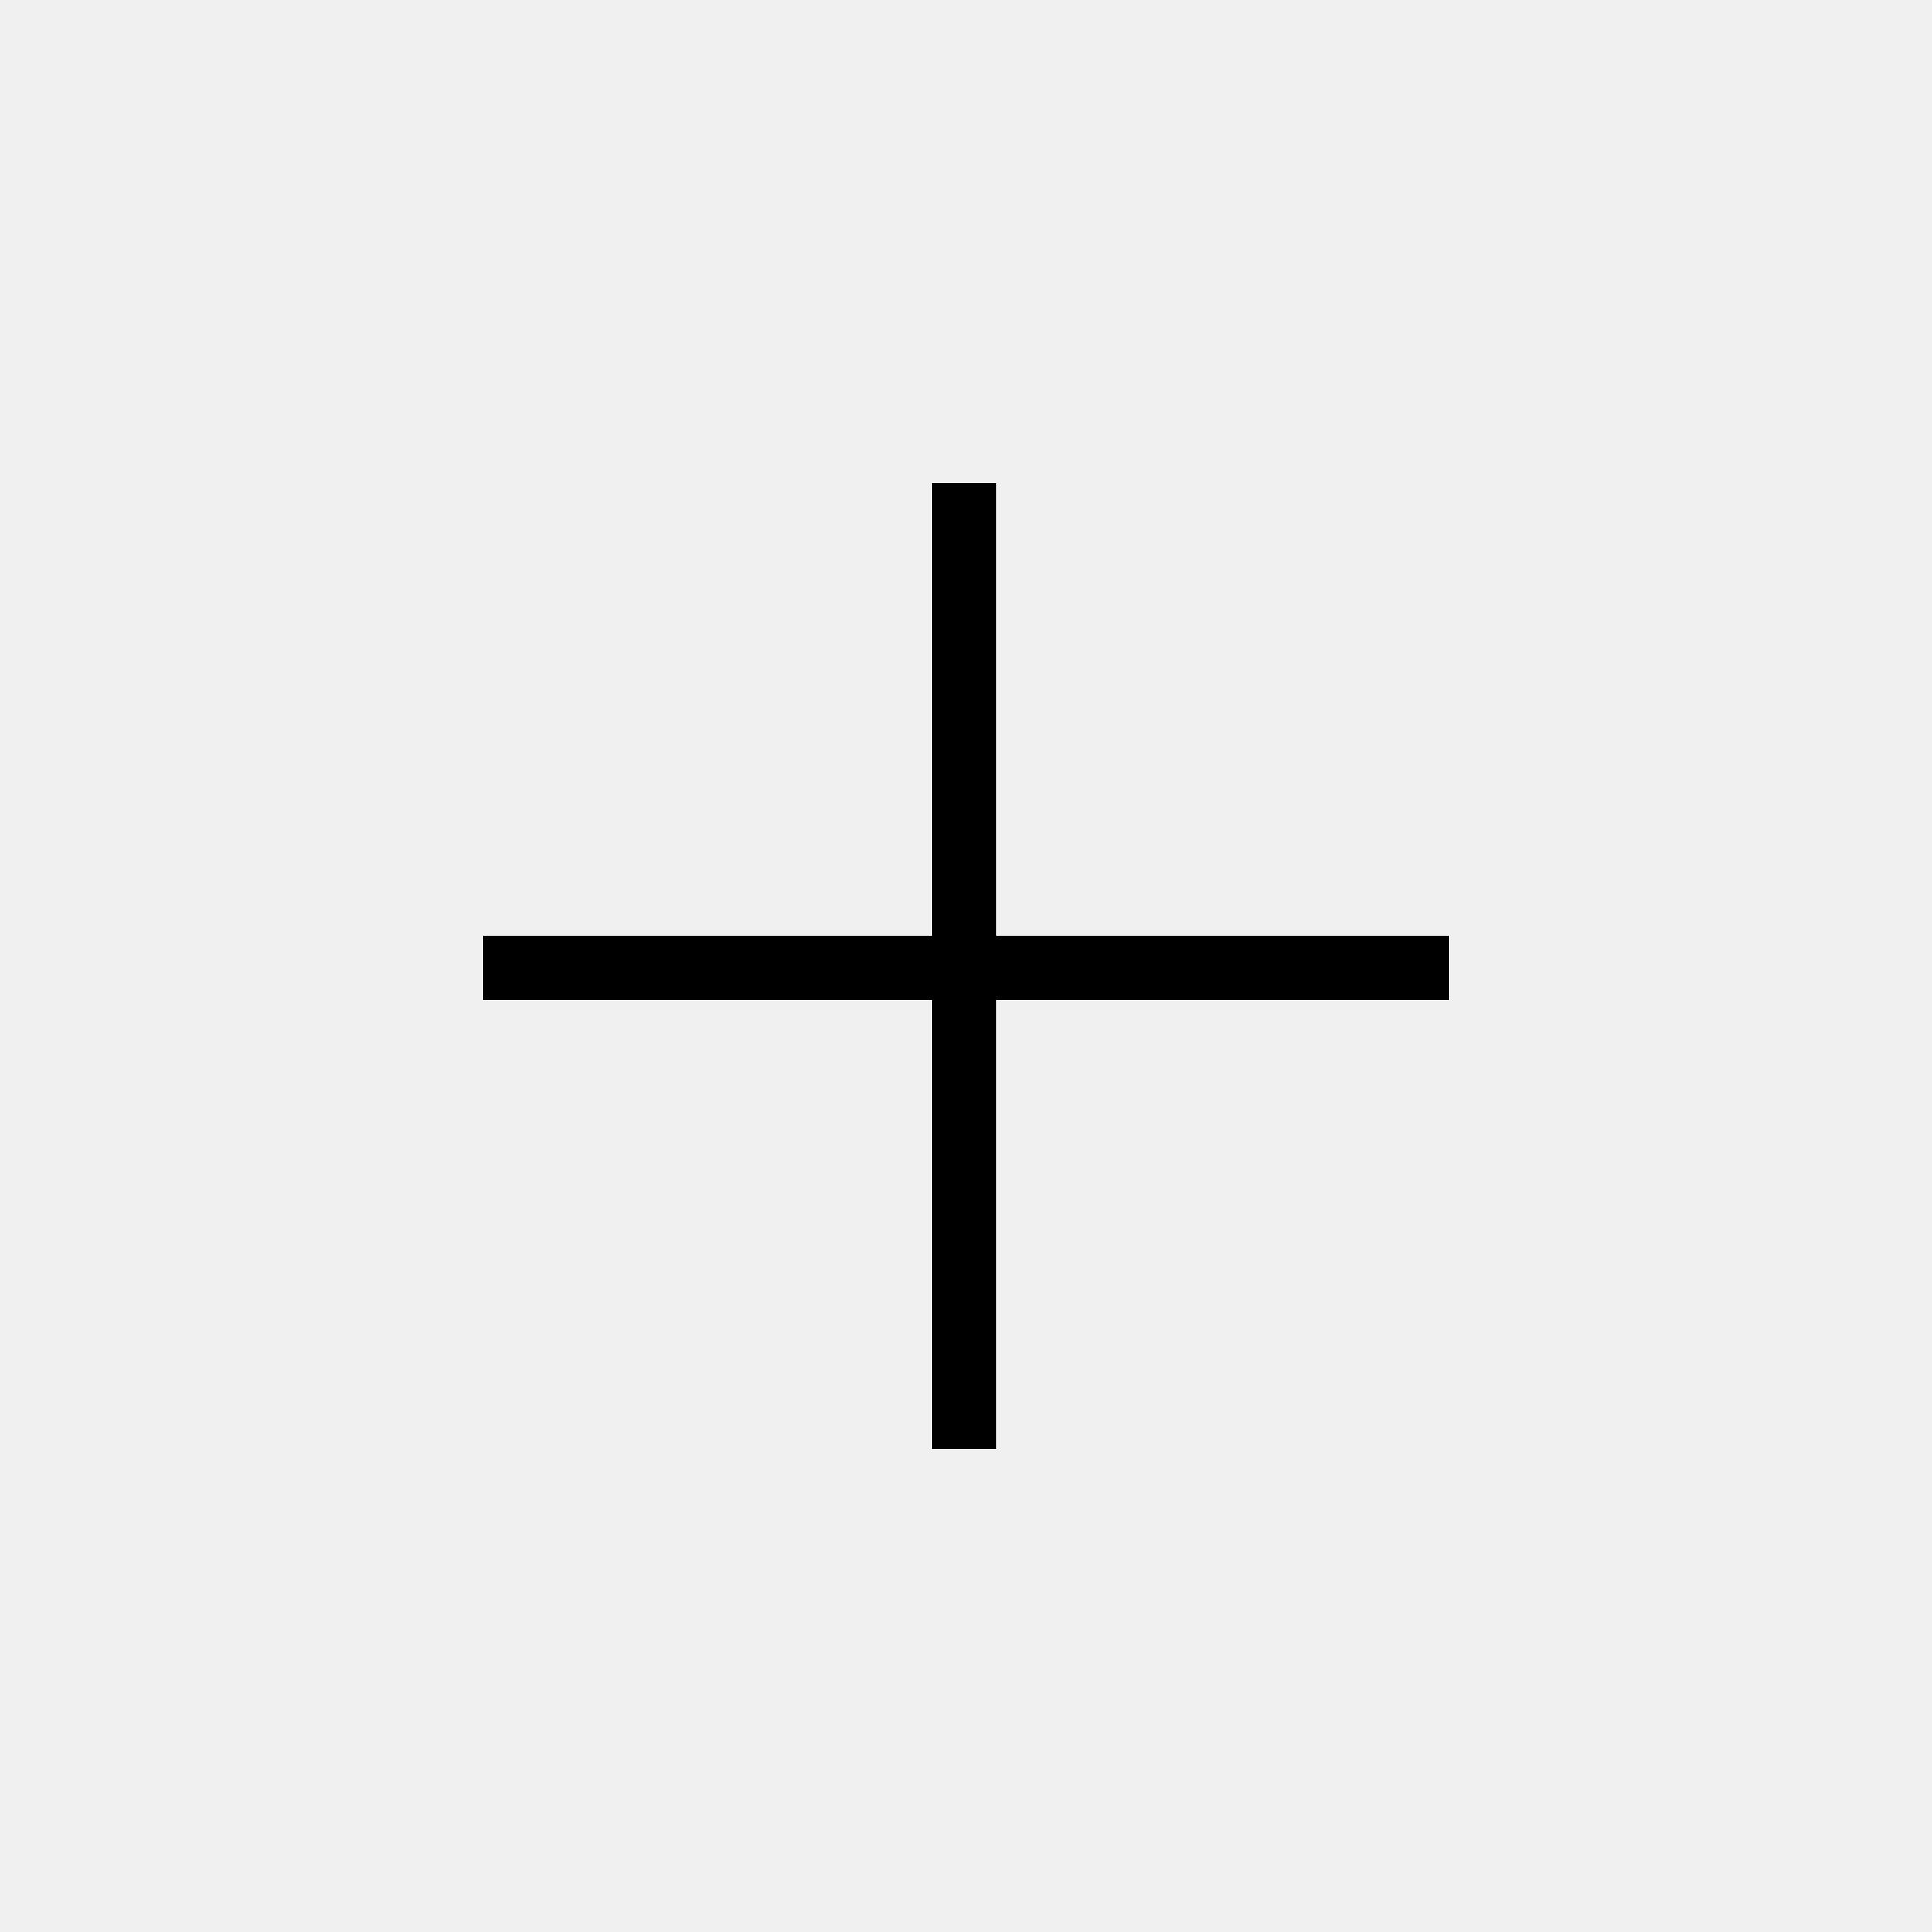
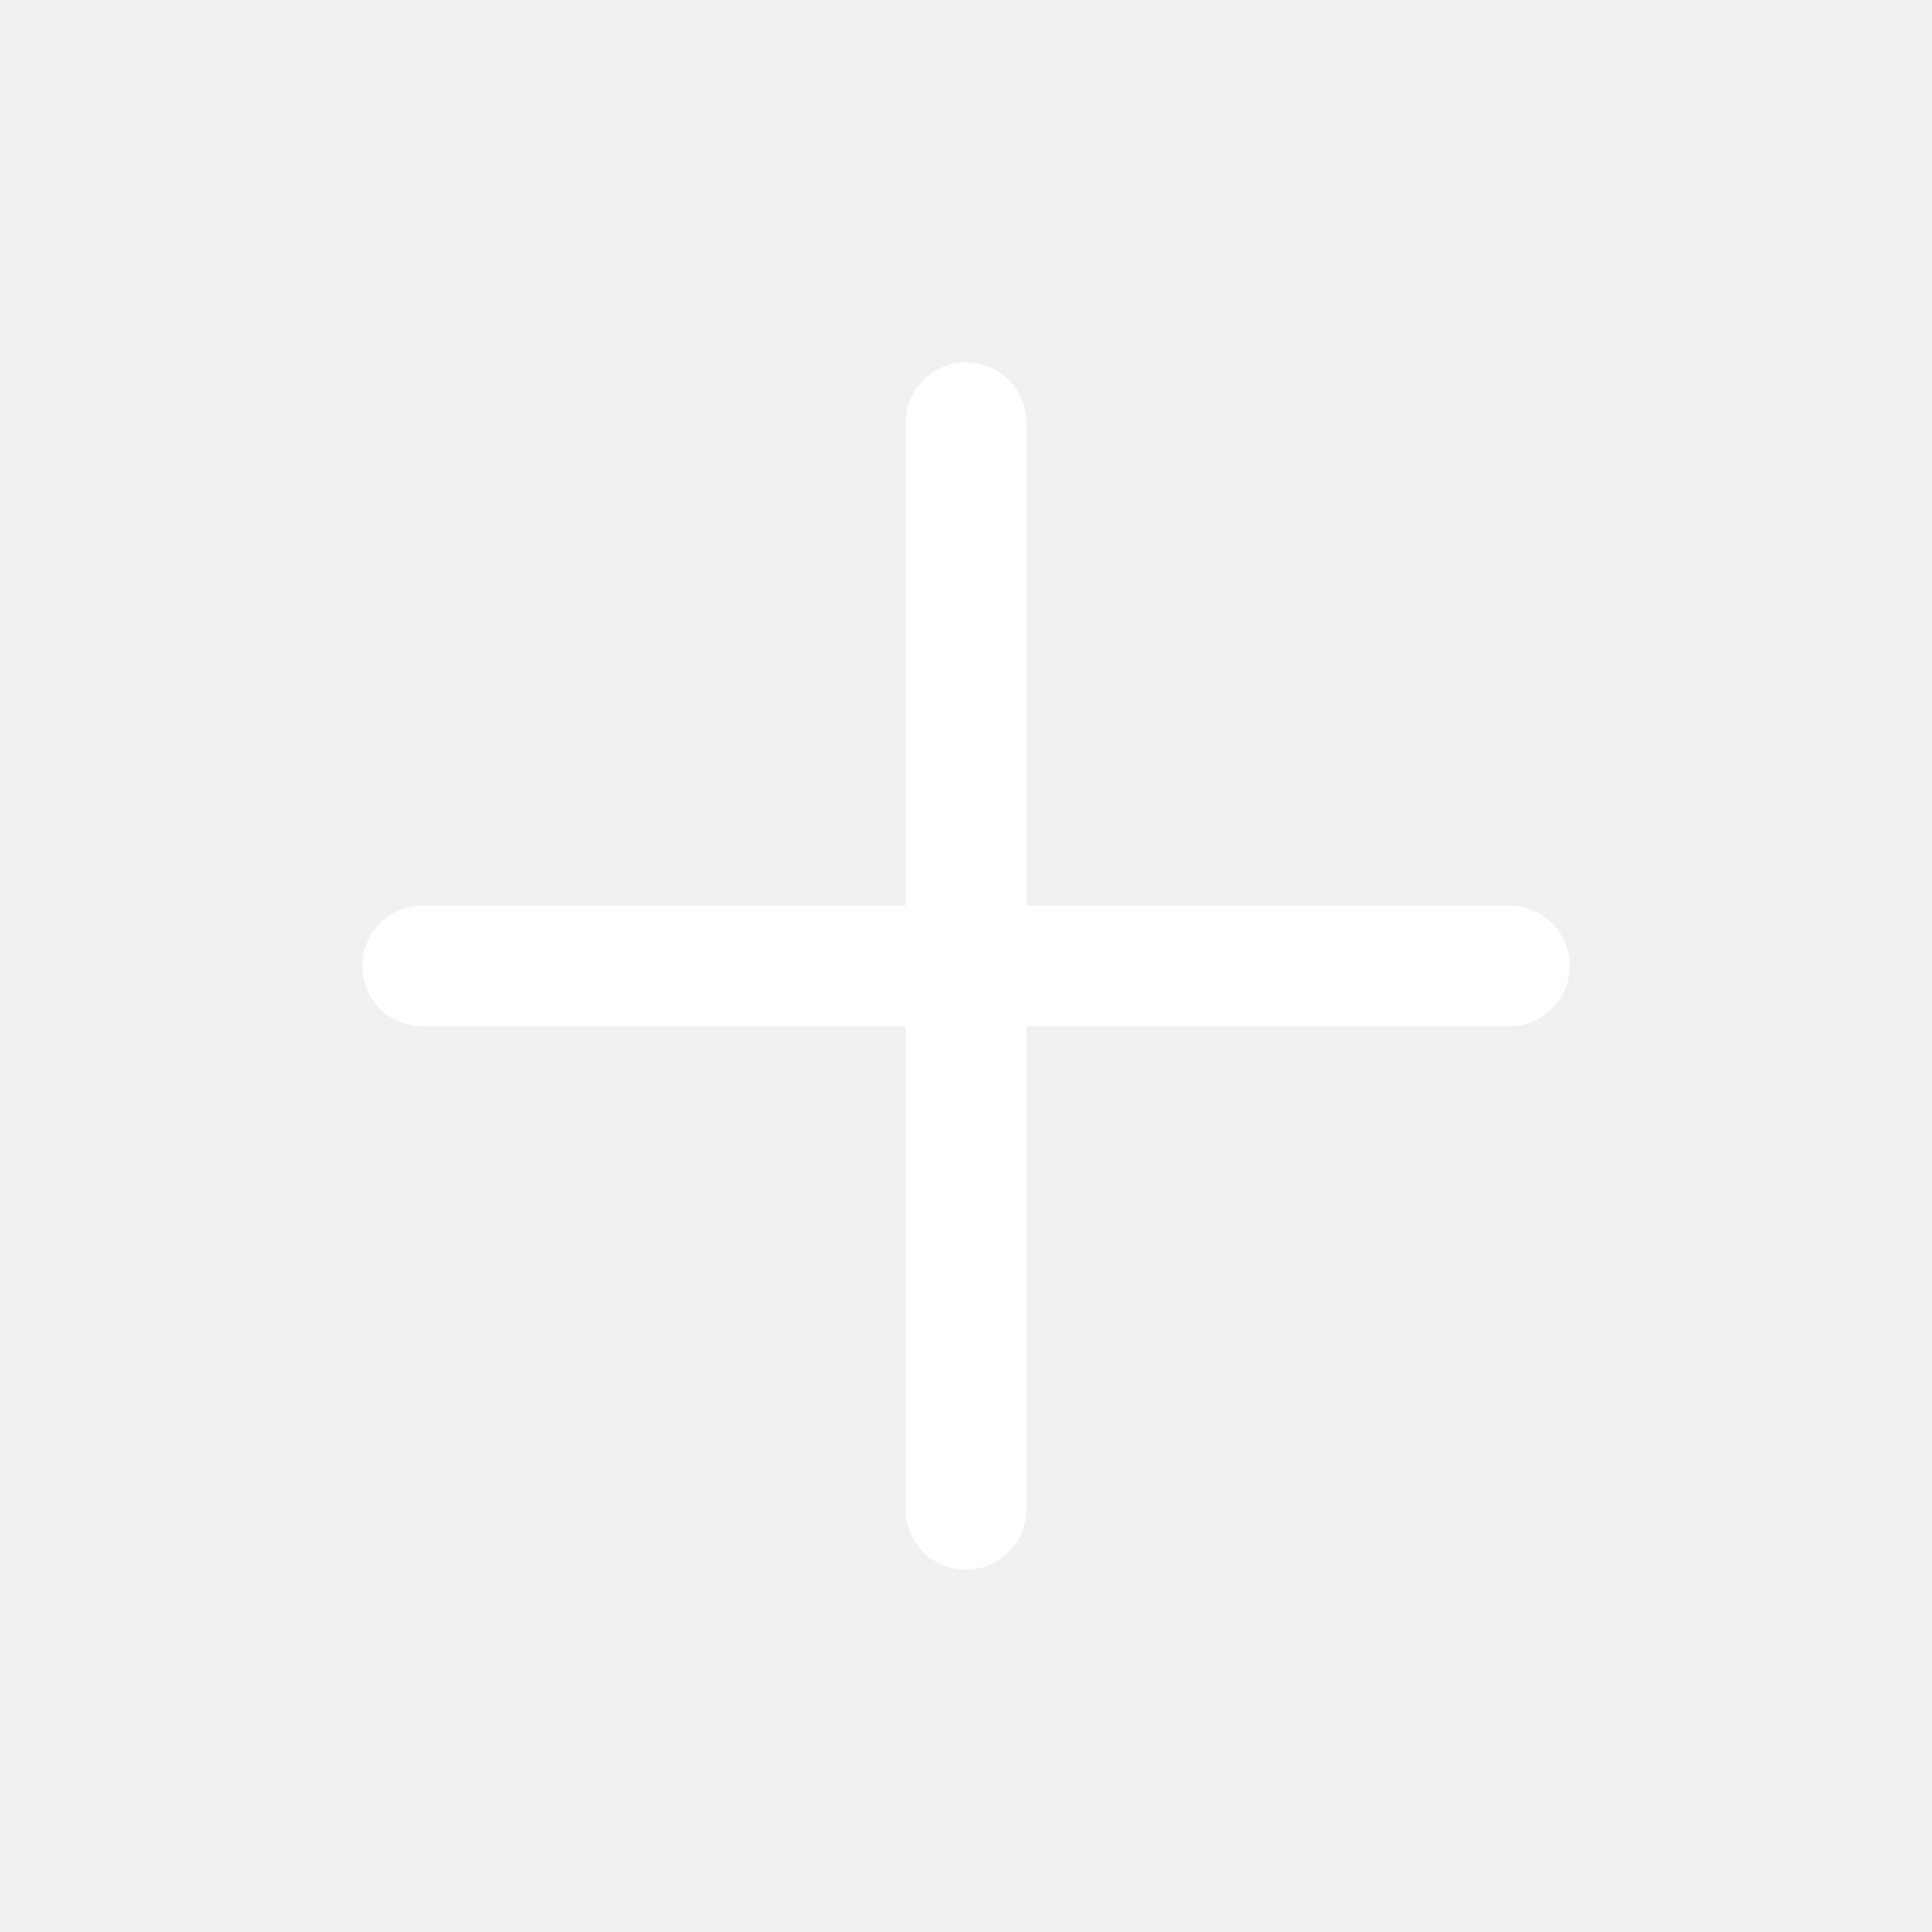
- <svg xmlns="http://www.w3.org/2000/svg" height="512px" id="Layer_1" style="enable-background:new 0 0 512 512;" version="1.1" viewBox="0 0 512 512" width="512px" xml:space="preserve">
-   <g>
-     <path d="M384,265H264v119h-17V265H128v-17h119V128h17v120h120V265z" />
+ <svg xmlns="http://www.w3.org/2000/svg" viewBox="0 0 32 32">
+   <defs>
+     <style>.cls-1{fill:none;stroke:#fff;stroke-linecap:round;stroke-linejoin:round;stroke-width:2px;}</style>
+   </defs>
+   <g id="plus">
+     <line class="cls-1" x1="16" x2="16" y1="7" y2="25" />
+     <line class="cls-1" x1="7" x2="25" y1="16" y2="16" />
  </g>
</svg>
